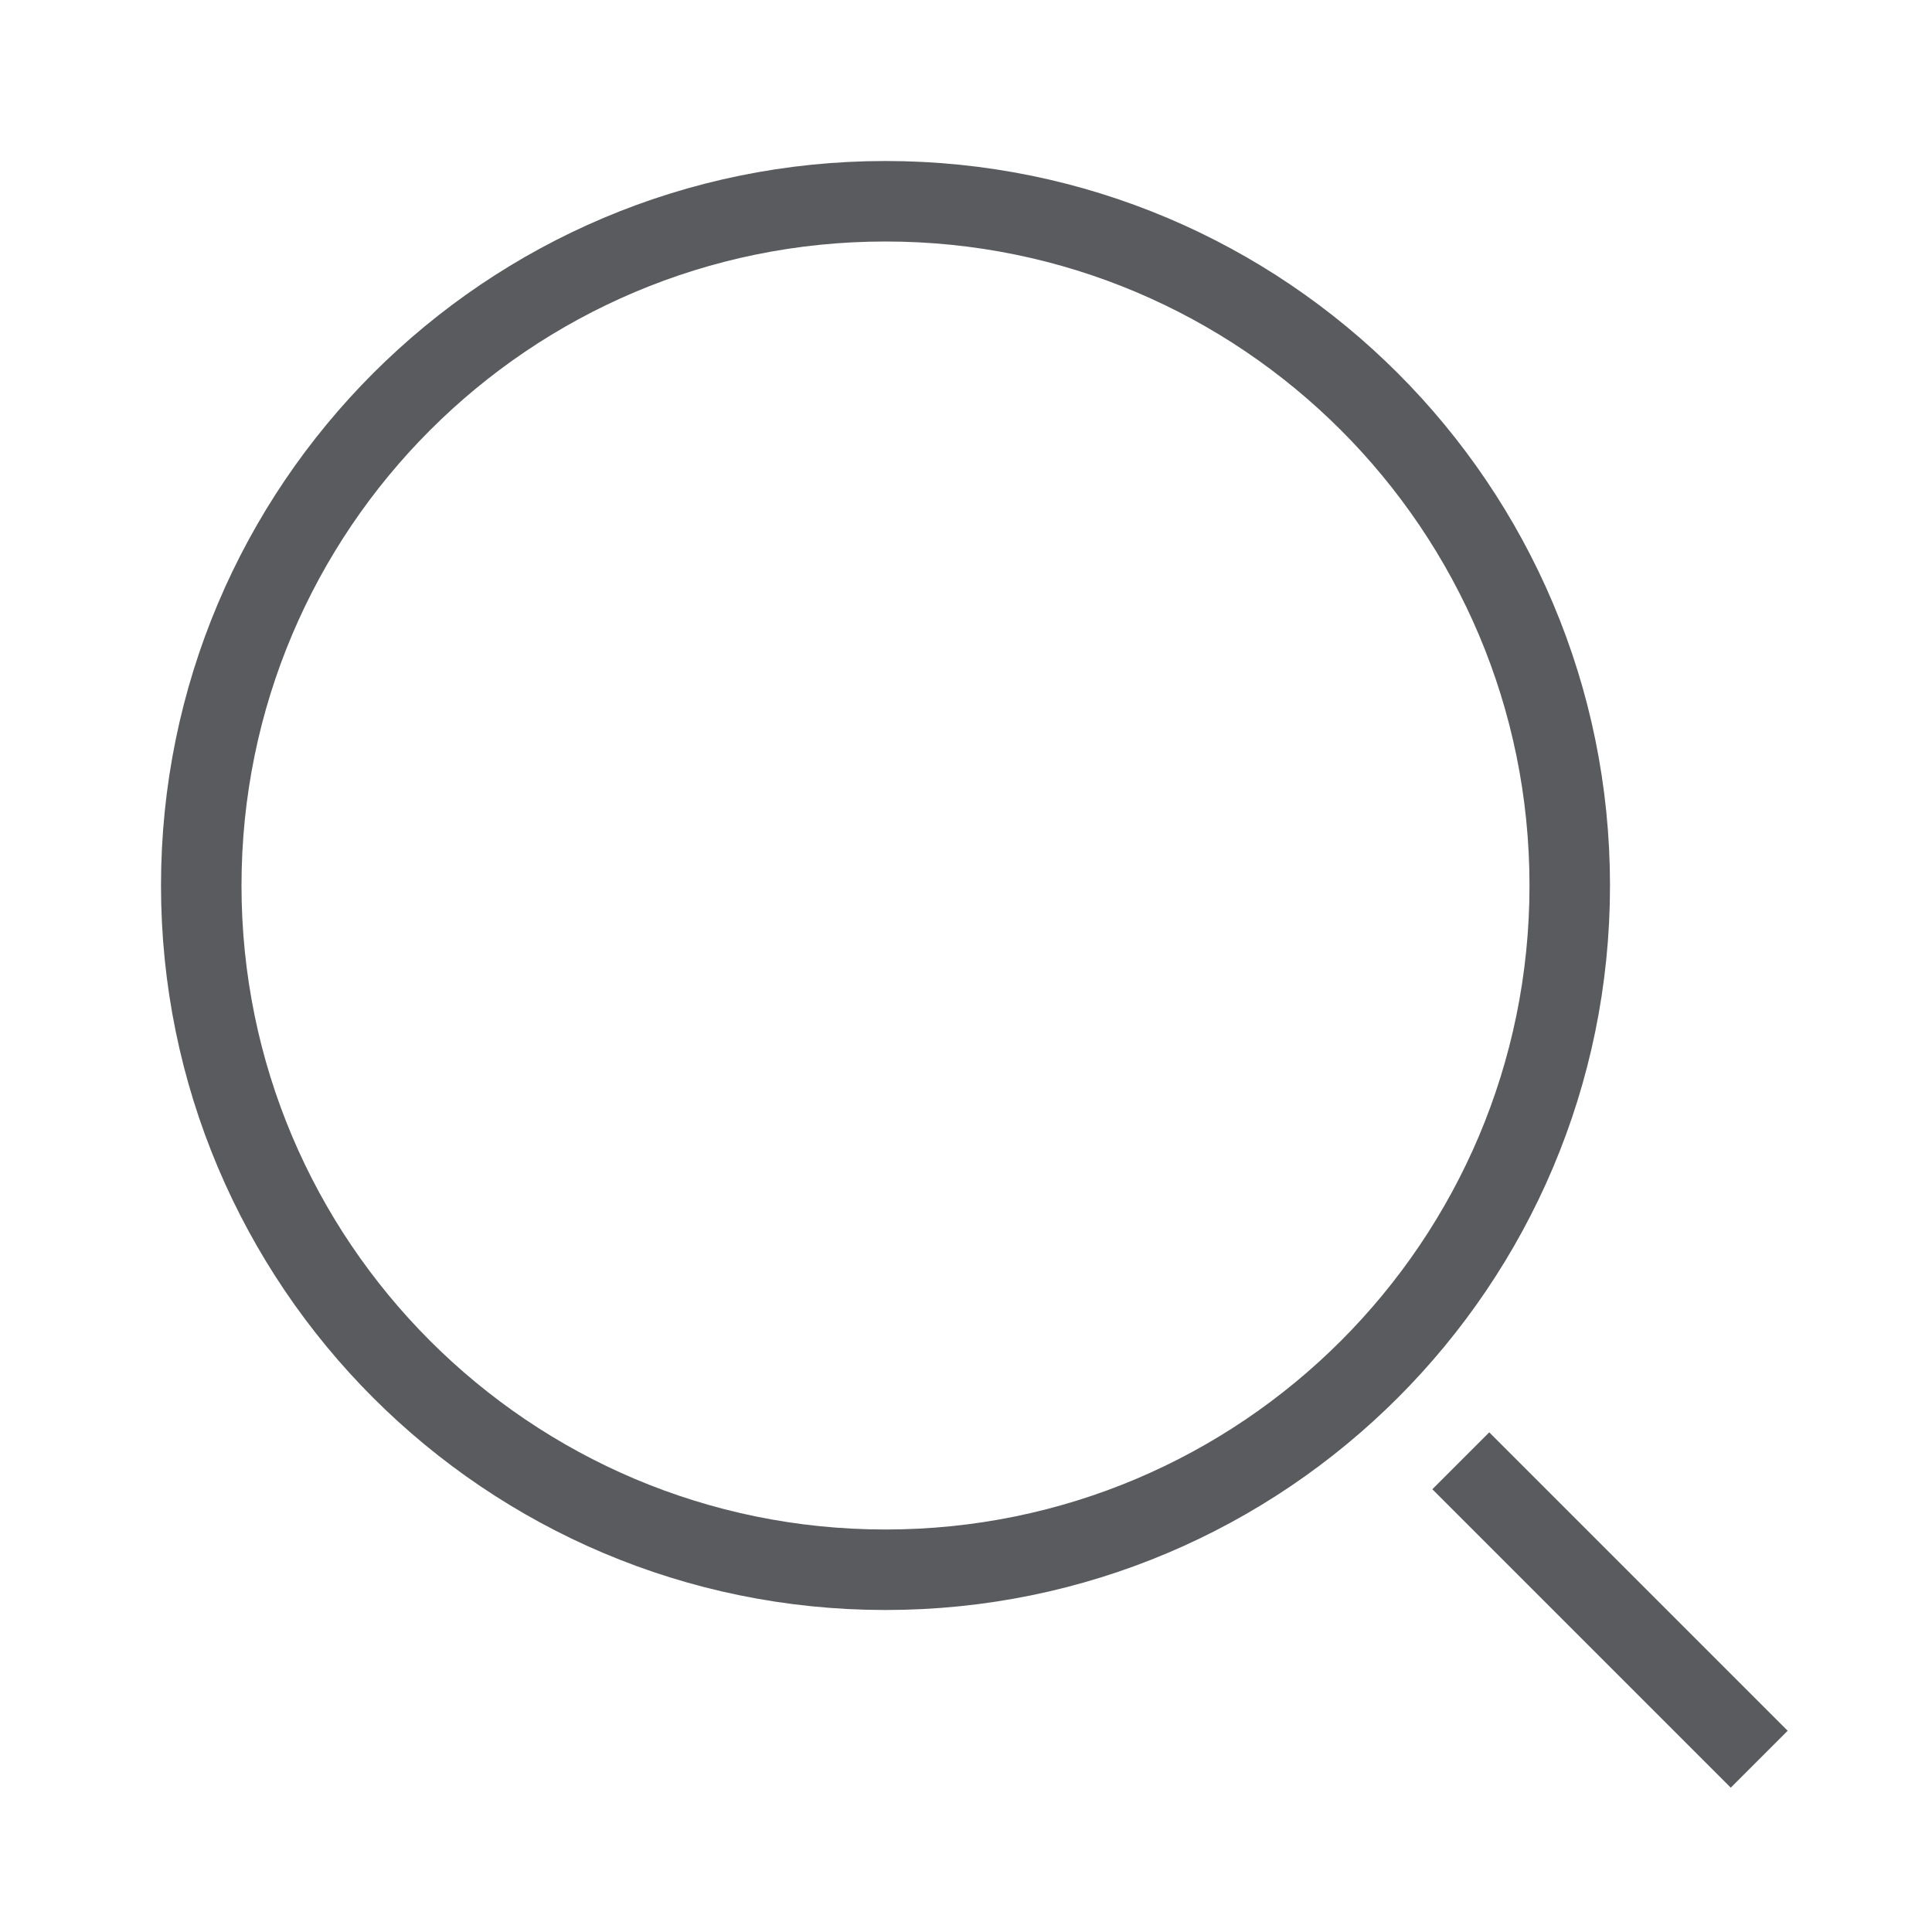
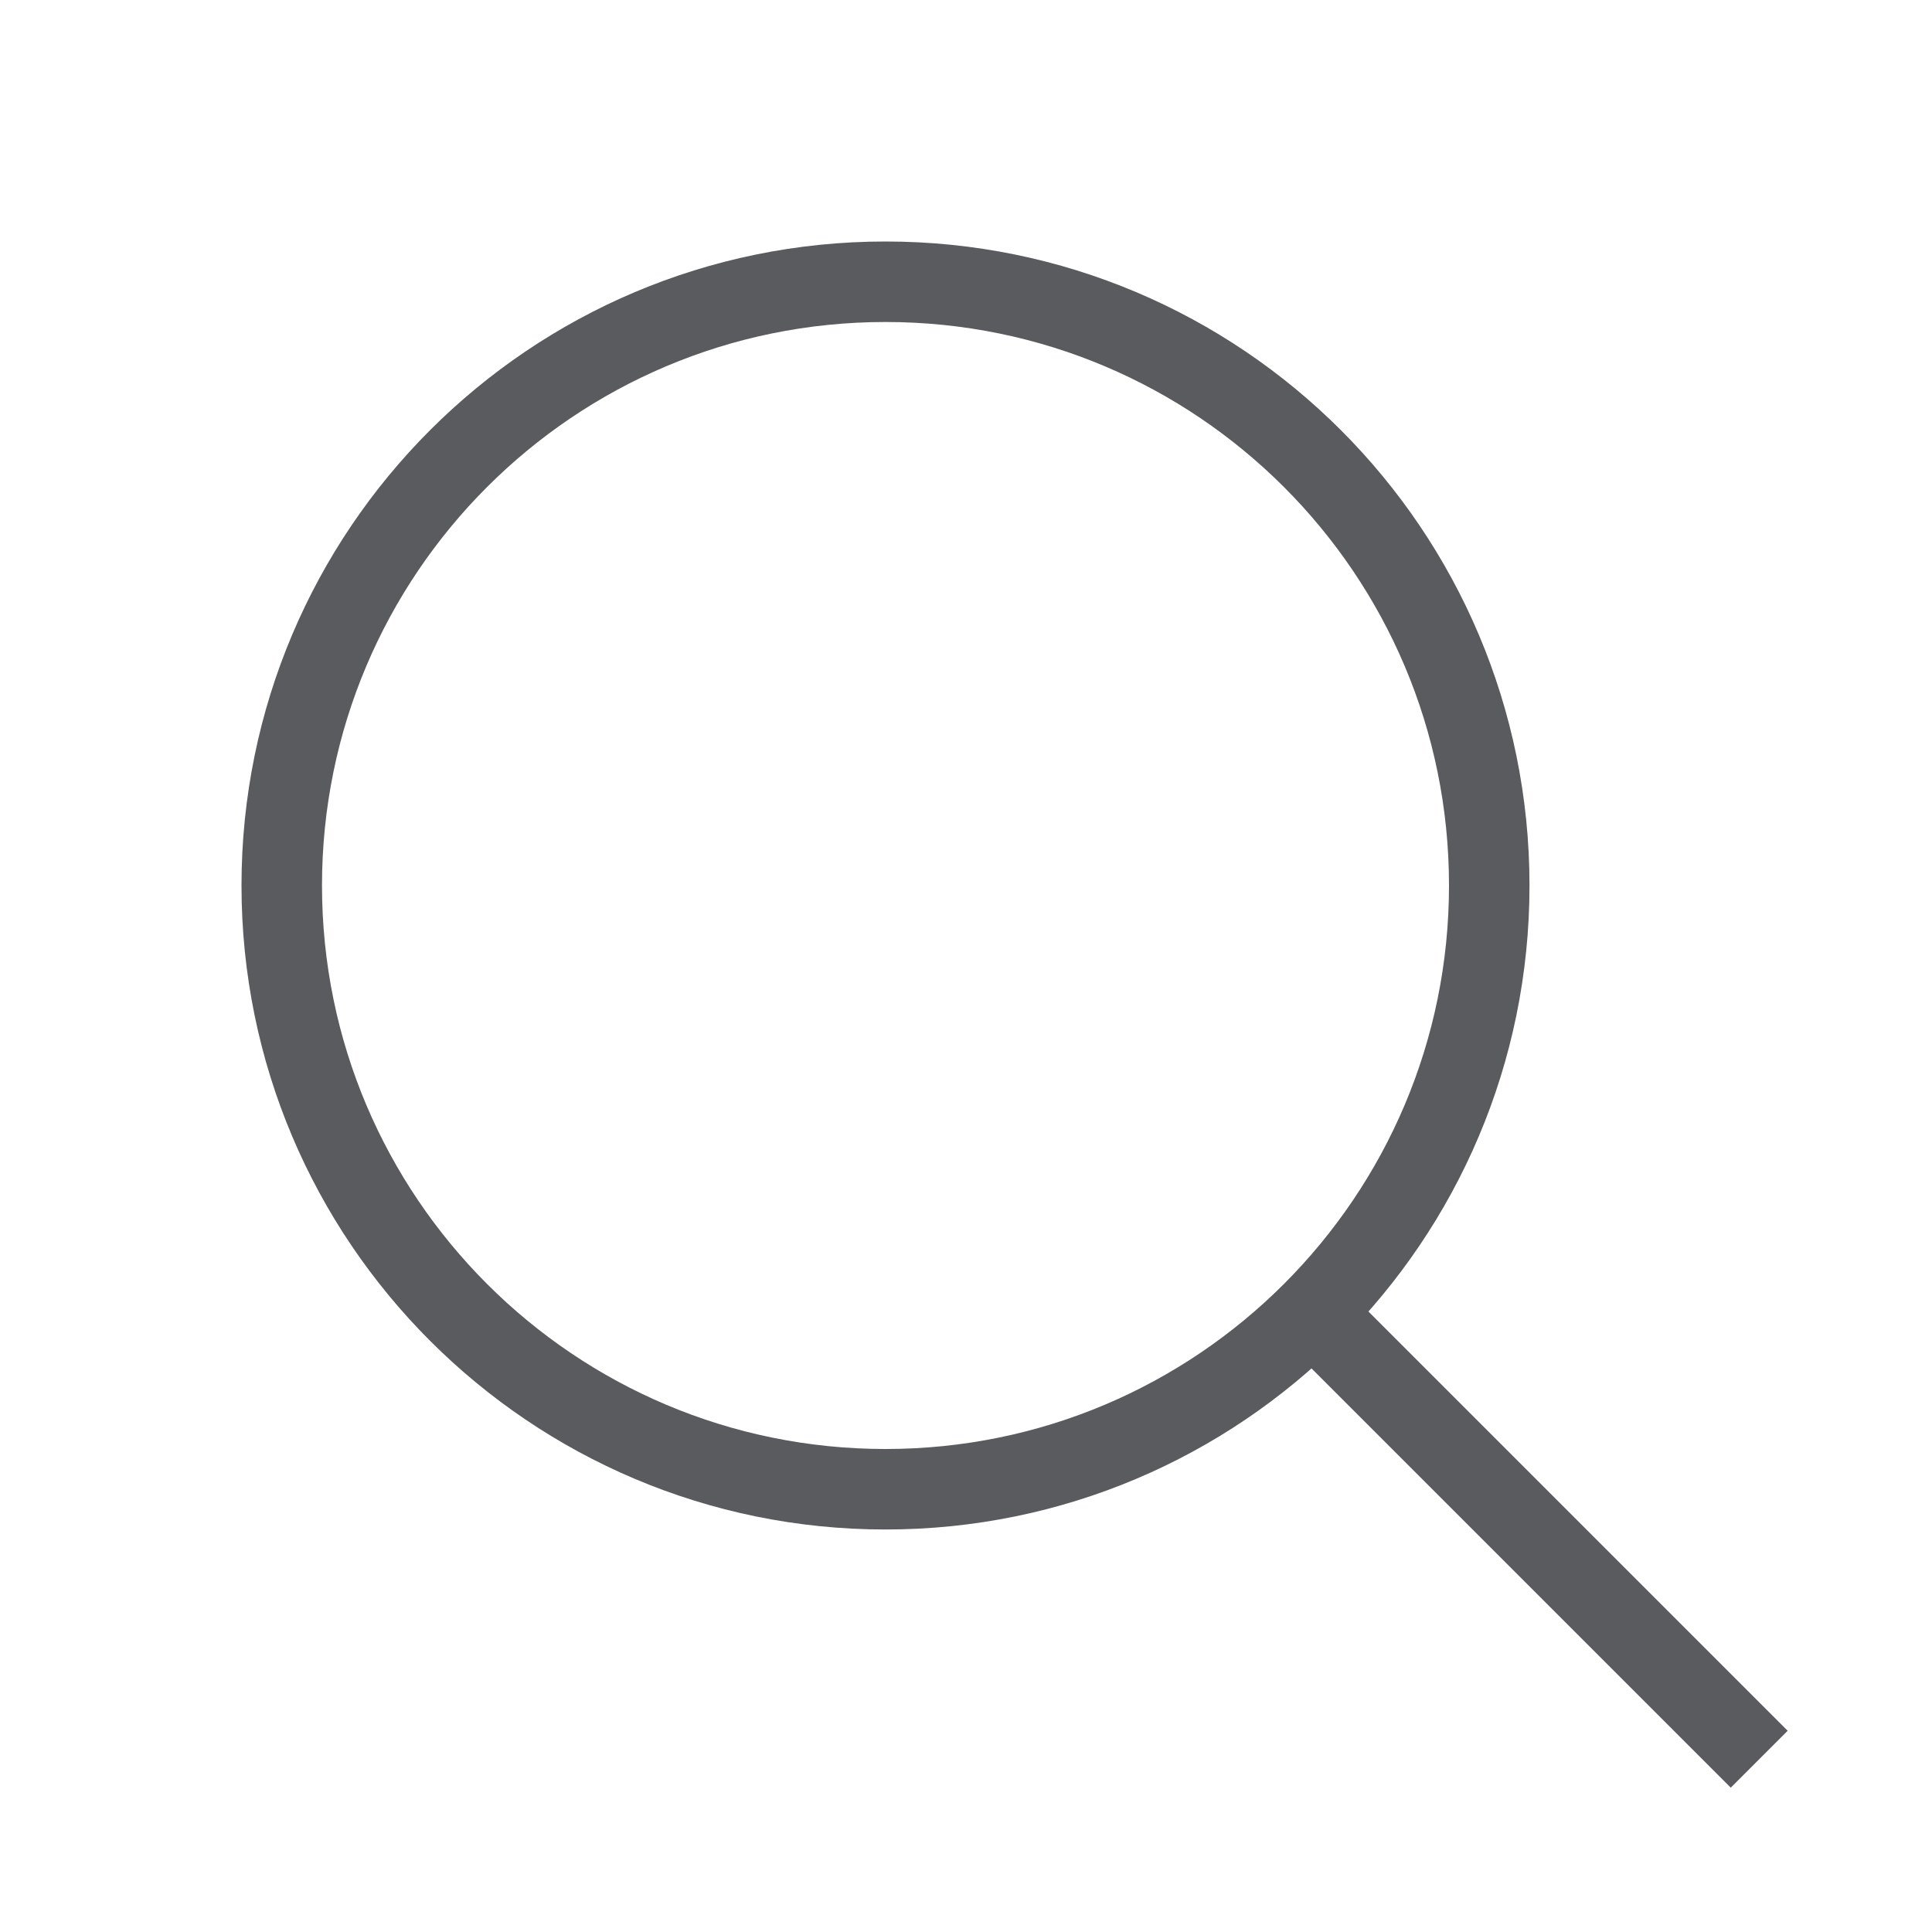
<svg xmlns="http://www.w3.org/2000/svg" viewBox="0 0 24 24">
  <g id="Layer_21" data-name="Layer 21">
-     <circle cx="11" cy="11" r="8.5" style="fill:none;stroke:#5a5b5e;stroke-linecap:square;stroke-linejoin:round" />
-     <line x1="18.5" y1="18.5" x2="21.5" y2="21.5" style="fill:none;stroke:#5a5b5e;stroke-linecap:square;stroke-linejoin:round" />
+     <circle cx="11" cy="11" r="7.5" style="fill:none;stroke:#5a5b5e;stroke-linecap:square;stroke-linejoin:round" />
+     <line x1="16.5" y1="16.5" x2="21.5" y2="21.5" style="fill:none;stroke:#5a5b5e;stroke-linecap:square;stroke-linejoin:round" />
  </g>
</svg>
